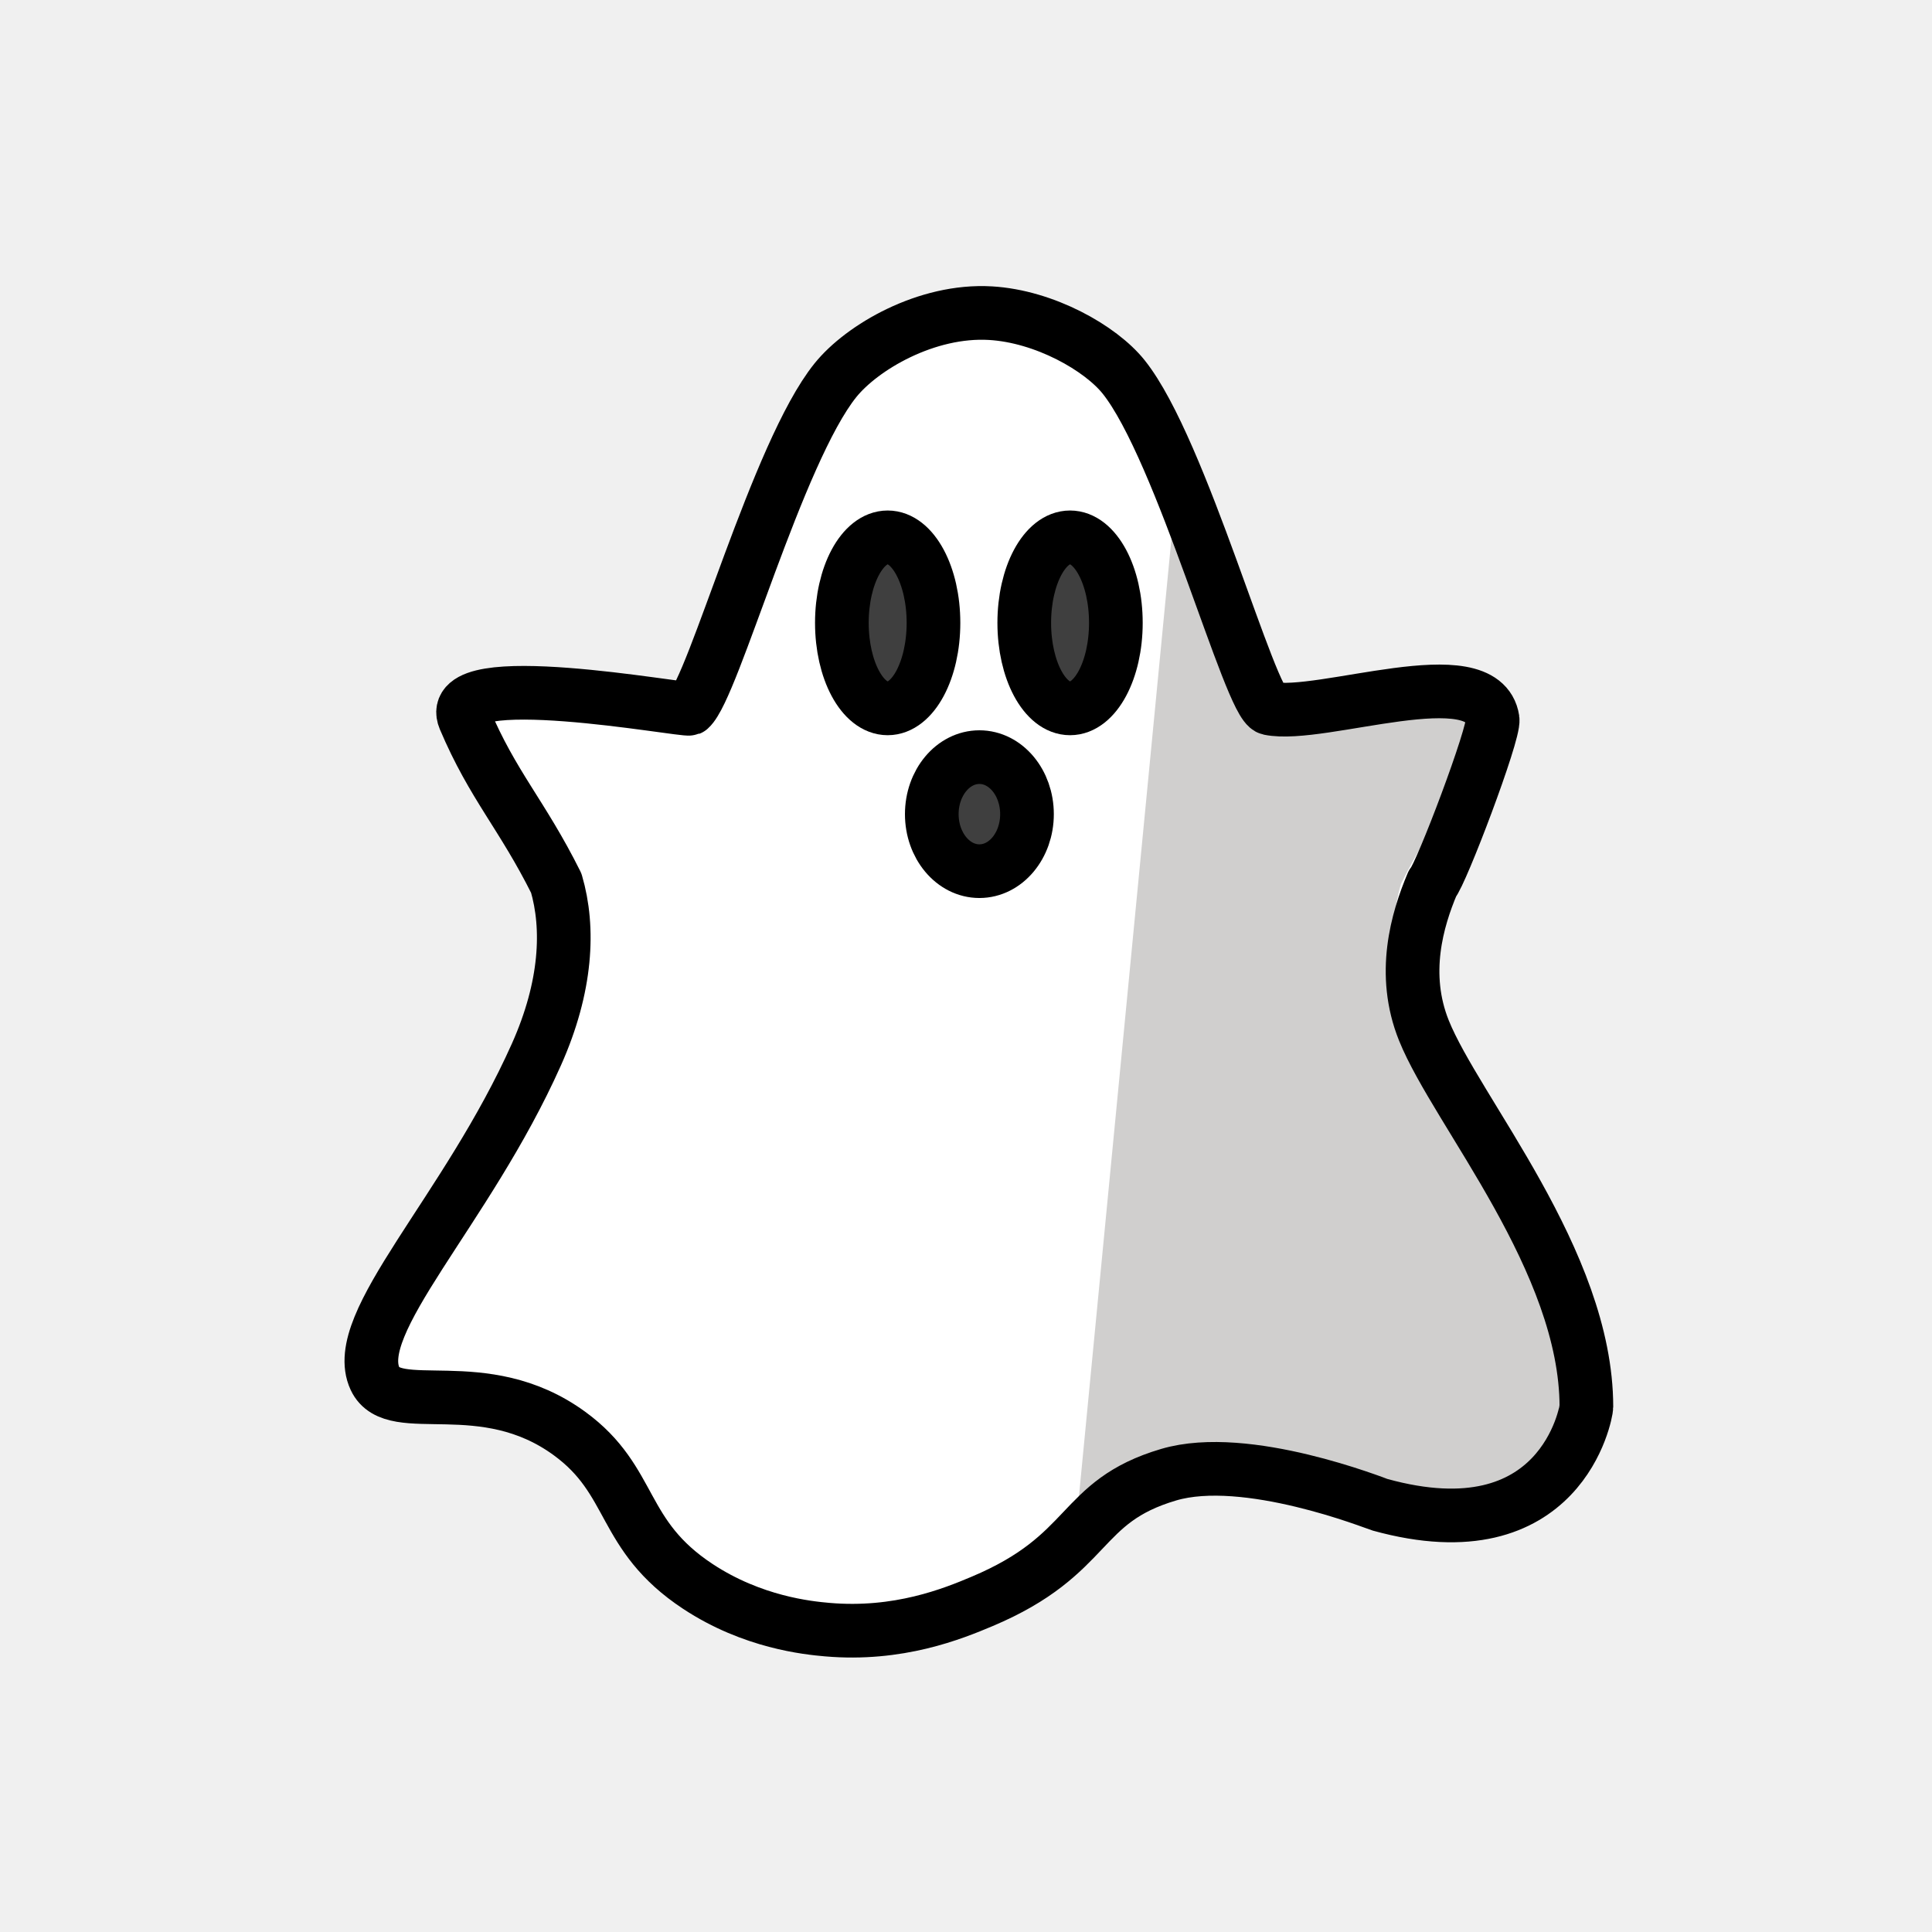
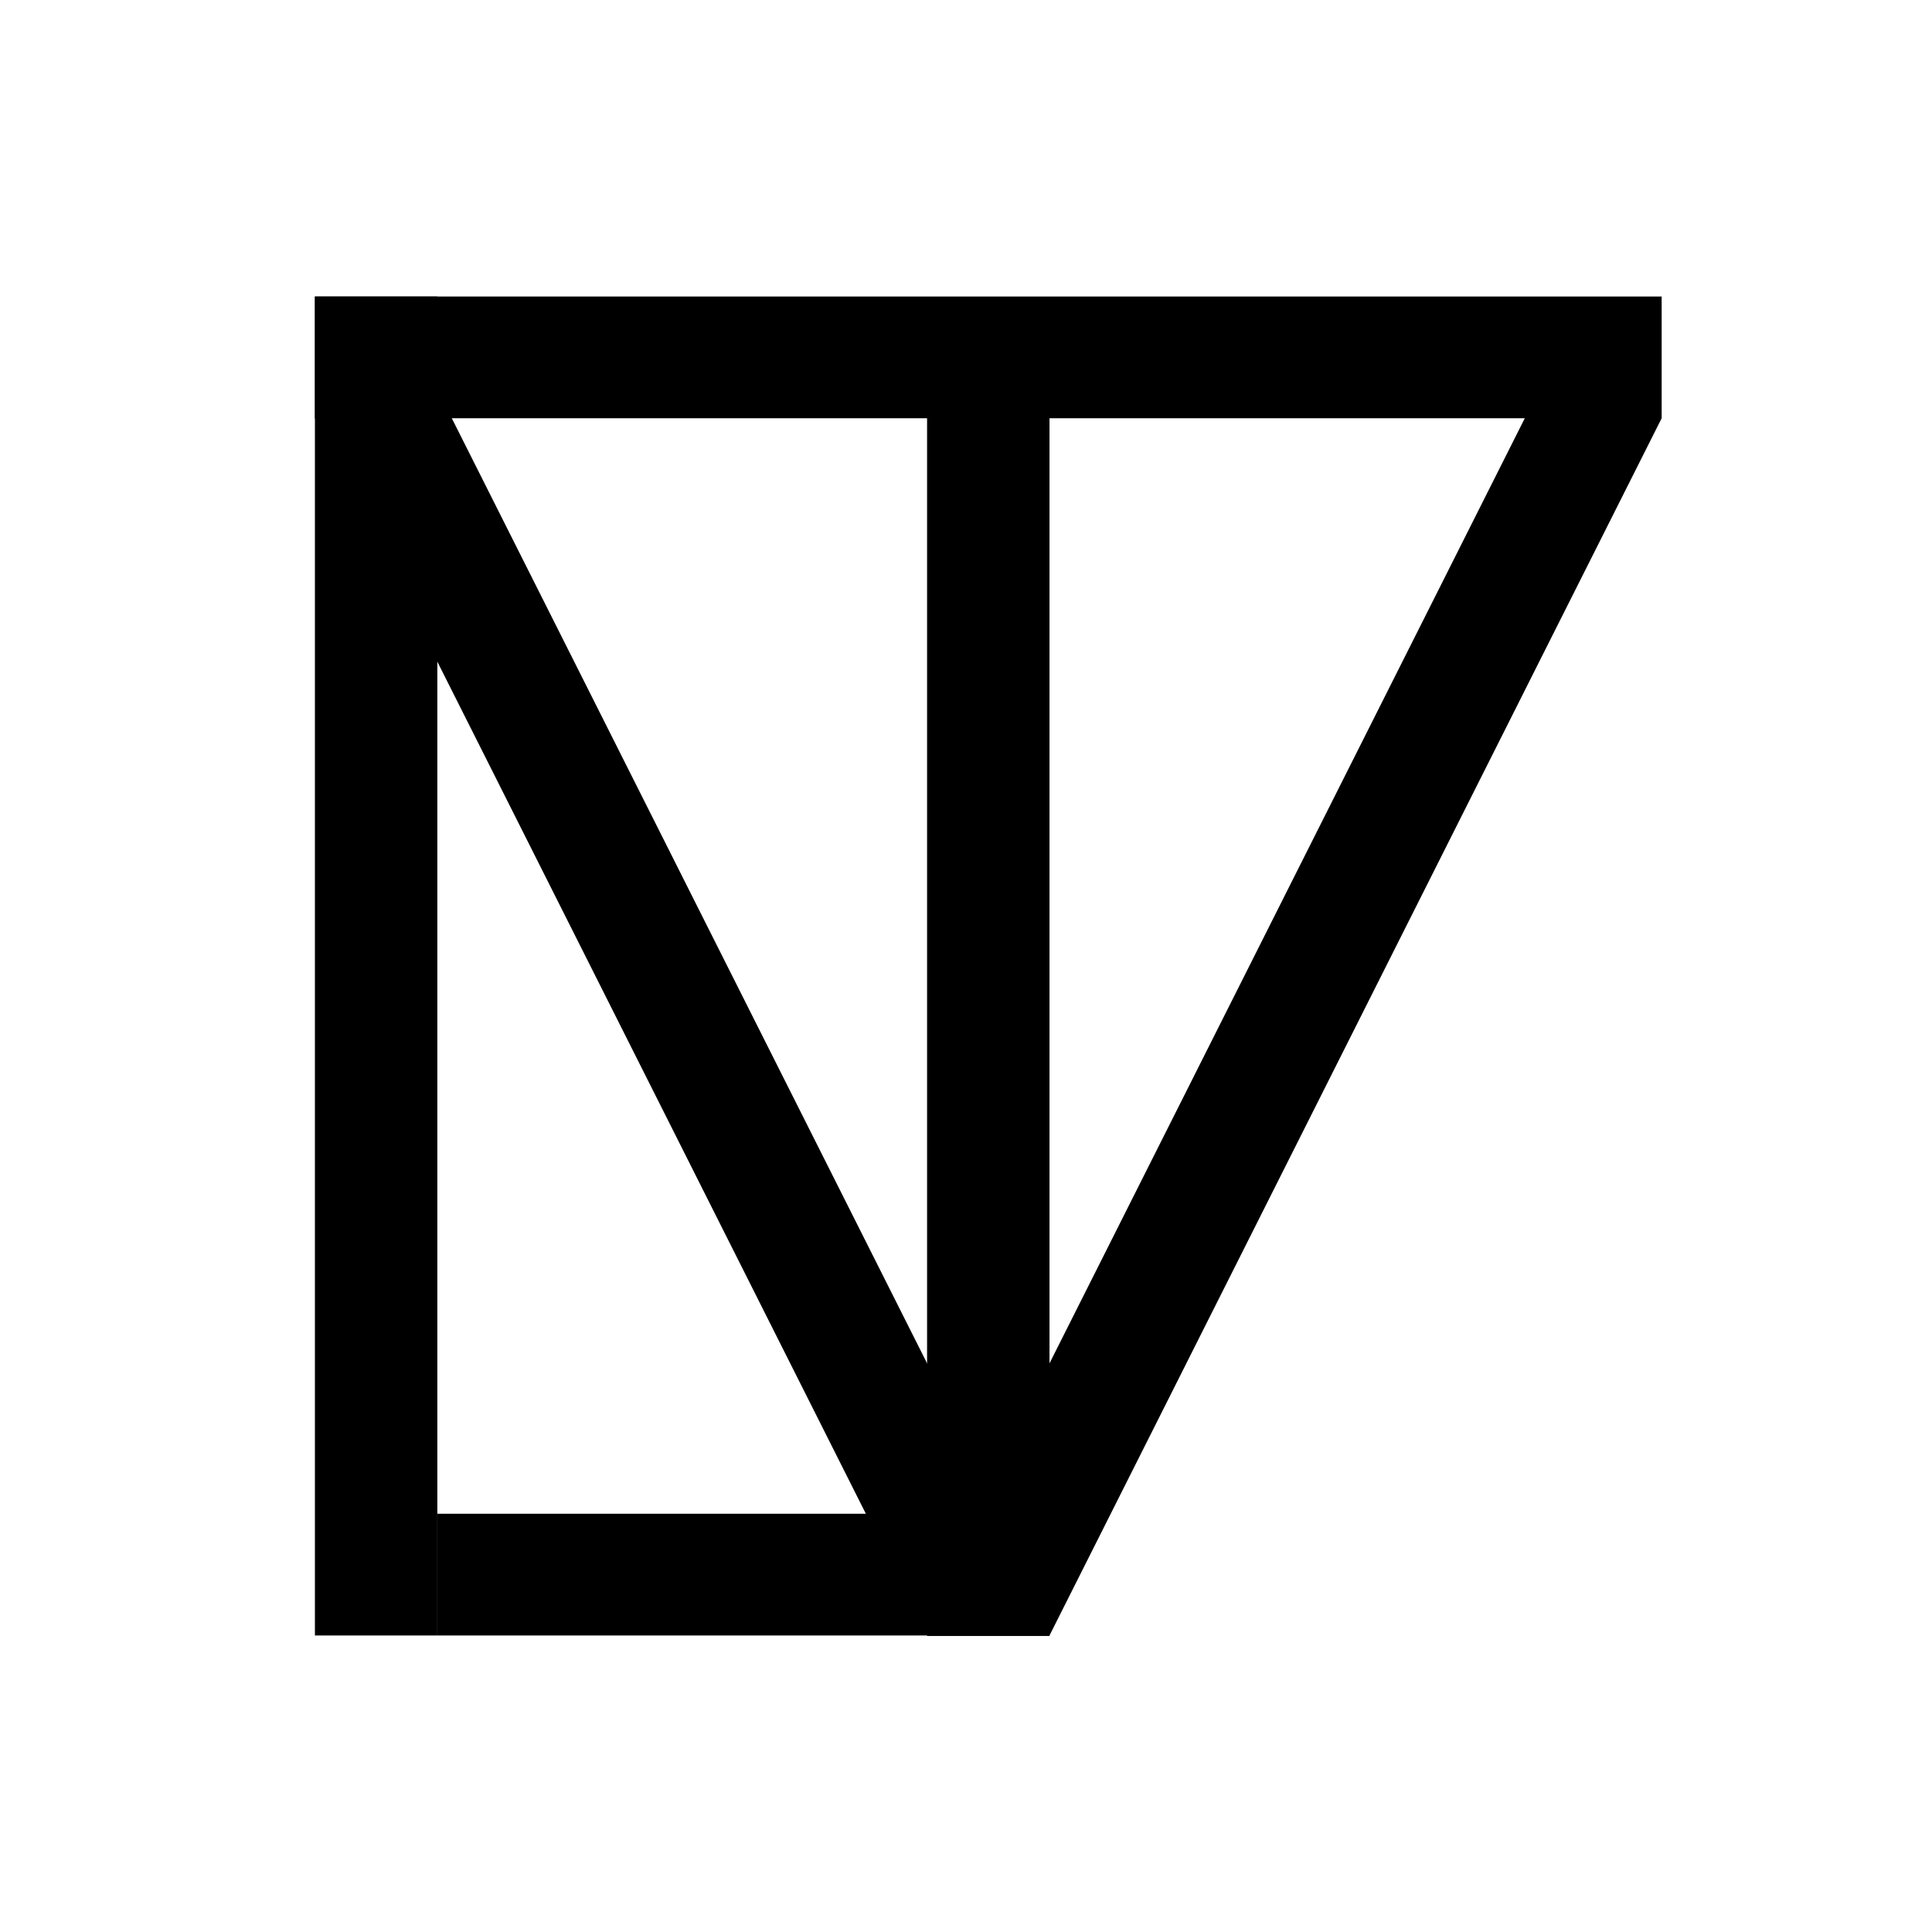
- <svg xmlns="http://www.w3.org/2000/svg" id="emoji" viewBox="0 0 72 72">
-   <g id="color">
-     <path fill="#fff" d="m13.995,51.377c-.962-2.069,3.403-6.224,6.017-12.082,1.127-2.525,1.23-4.707.738-6.384-1.283-2.57-2.356-3.62-3.417-6.122-.844-1.991,8.174-.29,8.393-.377.885-.786,3.264-9.554,5.427-12.24.987-1.227,3.396-2.642,5.781-2.501,2.018.119,4.101,1.301,4.96,2.375,2.171,2.712,4.714,12.206,5.431,12.354,1.93.399,7.968-1.897,8.321.412.077.505-1.92,5.775-2.244,6.115-.569,1.348-1.165,3.373-.316,5.48,1.214,3.012,6.055,8.586,6.054,14.024,0,.193-.926,5.519-7.691,3.647-.151-.042-.184-.138-.268-.202-1.541-1.169-4.713-1.775-7.61-.918-3.417,1.01-2.811,2.978-6.954,4.723-1.083.457-3.111,1.283-5.773,1.05-.715-.063-2.779-.268-4.811-1.606-2.916-1.92-2.361-3.929-4.788-5.701-3.215-2.348-6.552-.548-7.249-2.046Z" />
-     <ellipse cx="39.898" cy="23.212" rx="1.707" ry="3.187" fill="#3f3f3f" />
-     <ellipse cx="36.519" cy="30.341" rx="1.774" ry="2.125" fill="#3f3f3f" />
-     <path fill="#d0cfce" d="m40.121,56.677c.715-.063,3.521-2.52,5.448-2.367,3.48.276,9.003,3.463,11.431,1.691,3.215-2.348,1.268-3.096,1.965-4.594.962-2.069-3.403-6.224-6.017-12.082-1.127-2.525-1.23-4.707-.738-6.384,1.283-2.57,2.356-3.62,3.417-6.122.844-1.991-8.174-.29-8.393-.377-.885-.786-1.925-3.922-3.448-7.711" />
-     <ellipse cx="33.101" cy="23.212" rx="1.707" ry="3.187" fill="#3f3f3f" />
-   </g>
-   <g id="line">
-     <ellipse cx="39.878" cy="23.212" rx="1.707" ry="3.187" fill="none" stroke="#000" stroke-linecap="round" stroke-linejoin="round" stroke-width="2" />
-     <path fill="none" stroke="#000" stroke-linecap="round" stroke-linejoin="round" stroke-width="2" d="m13.975,51.377c-.962-2.069,3.403-6.224,6.017-12.082,1.127-2.525,1.23-4.707.738-6.384-1.283-2.57-2.356-3.62-3.417-6.122-.844-1.991,8.174-.29,8.393-.377.885-.786,3.264-9.554,5.427-12.24.987-1.227,3.396-2.642,5.781-2.501,2.018.119,4.101,1.301,4.96,2.375,2.171,2.712,4.714,12.206,5.431,12.354,1.93.399,7.968-1.897,8.321.412.077.505-1.92,5.775-2.244,6.115-.569,1.348-1.165,3.373-.316,5.48,1.214,3.012,6.055,8.586,6.054,14.024,0,.193-.926,5.519-7.691,3.647-.151-.042-4.981-1.977-7.878-1.12-3.417,1.01-2.811,2.978-6.954,4.723-1.083.457-3.111,1.283-5.773,1.05-.715-.063-2.779-.268-4.811-1.606-2.916-1.92-2.361-3.929-4.788-5.701-3.215-2.348-6.552-.548-7.249-2.046Z" />
-     <ellipse cx="36.499" cy="30.341" rx="1.774" ry="2.125" fill="none" stroke="#000" stroke-linecap="round" stroke-linejoin="round" stroke-width="2" />
-     <ellipse cx="33.081" cy="23.212" rx="1.707" ry="3.187" fill="none" stroke="#000" stroke-linecap="round" stroke-linejoin="round" stroke-width="2" />
-   </g>
+ <svg xmlns="http://www.w3.org/2000/svg" width="130" height="130" viewBox="20 20 130 130">
+   <rect x="20" y="20" width="130" height="130" fill="white" />
+   <path d="M82.381 121.857H49.428V130.048H82.381V121.857Z" fill="black" />
+   <path d="M131.809 39.952H41.19V48.143H131.809V39.952Z" fill="black" />
+   <path d="M49.428 39.952H41.19V130.048H49.428V39.952Z" fill="black" />
+   <path d="M90.619 39.986H82.381V130.081H90.619V39.986Z" fill="black" />
+   <path d="M131.809 48.143L90.619 130.048L83.251 126.386L124.441 44.481L131.809 48.143Z" fill="black" />
+   <path d="M41.19 48.143L82.381 130.048L89.749 126.386L48.559 44.481L41.19 48.143Z" fill="black" />
</svg>
